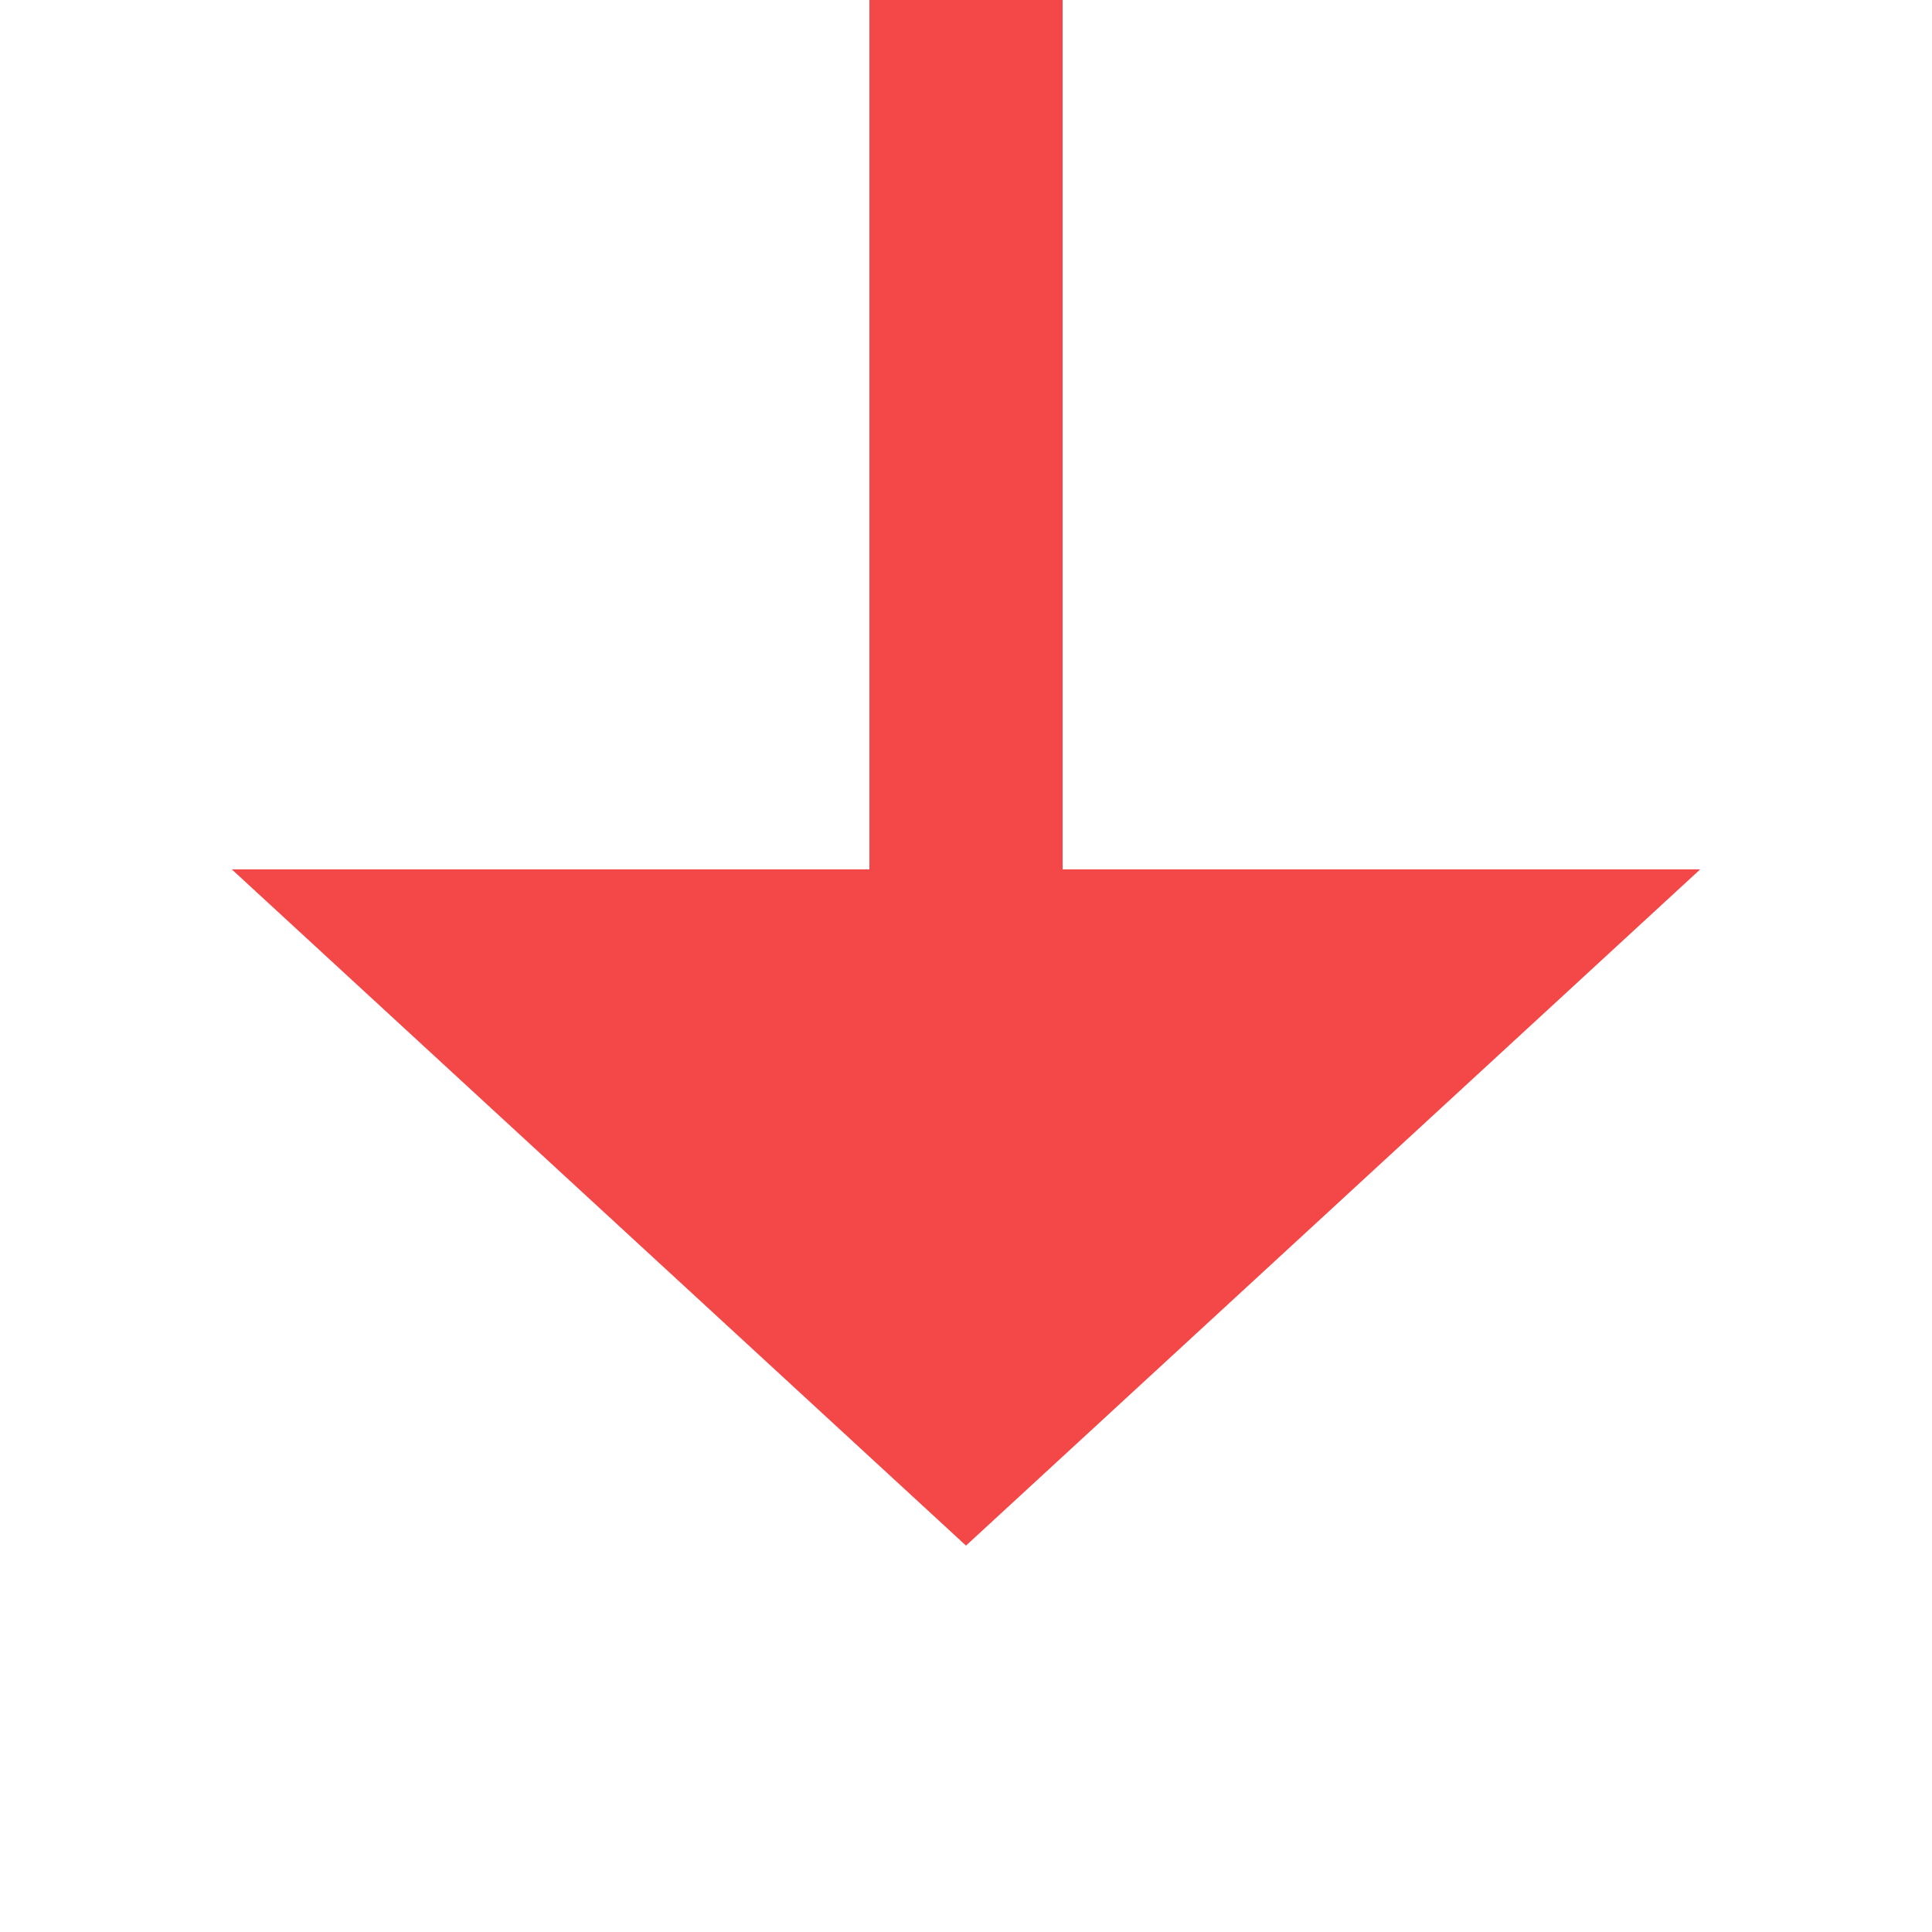
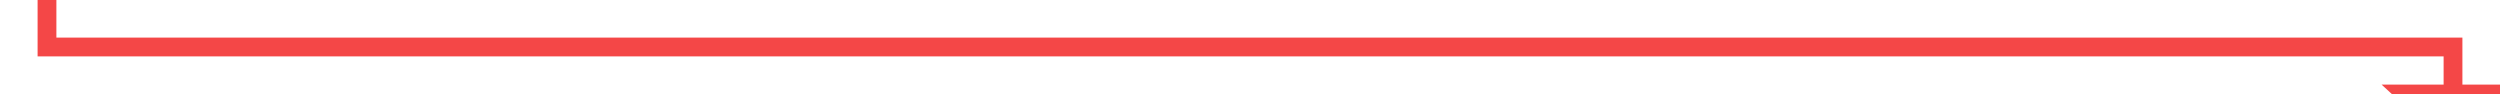
- <svg xmlns="http://www.w3.org/2000/svg" version="1.1" width="20px" height="20px" preserveAspectRatio="xMinYMid meet" viewBox="1254 1101  20 18">
-   <path d="M 1015 361  L 1020 361  L 1264 361  L 1264 1110  " stroke-width="2" stroke="#f44747" fill="none" />
-   <path d="M 1256.4 1109  L 1264 1116  L 1271.6 1109  L 1256.4 1109  Z " fill-rule="nonzero" fill="#f44747" stroke="none" />
+ <svg xmlns="http://www.w3.org/2000/svg" version="1.1" width="266px" height="10px" preserveAspectRatio="xMinYMid meet" viewBox="82 1104  266 8">
+   <path d="M 249 393  L 249 403  L 87 403  L 87 1108  L 343 1108  L 343 1113  " stroke-width="2" stroke="#f44747" fill="none" />
+   <path d="M 335.4 1112  L 343 1119  L 350.6 1112  L 335.4 1112  Z " fill-rule="nonzero" fill="#f44747" stroke="none" />
</svg>
